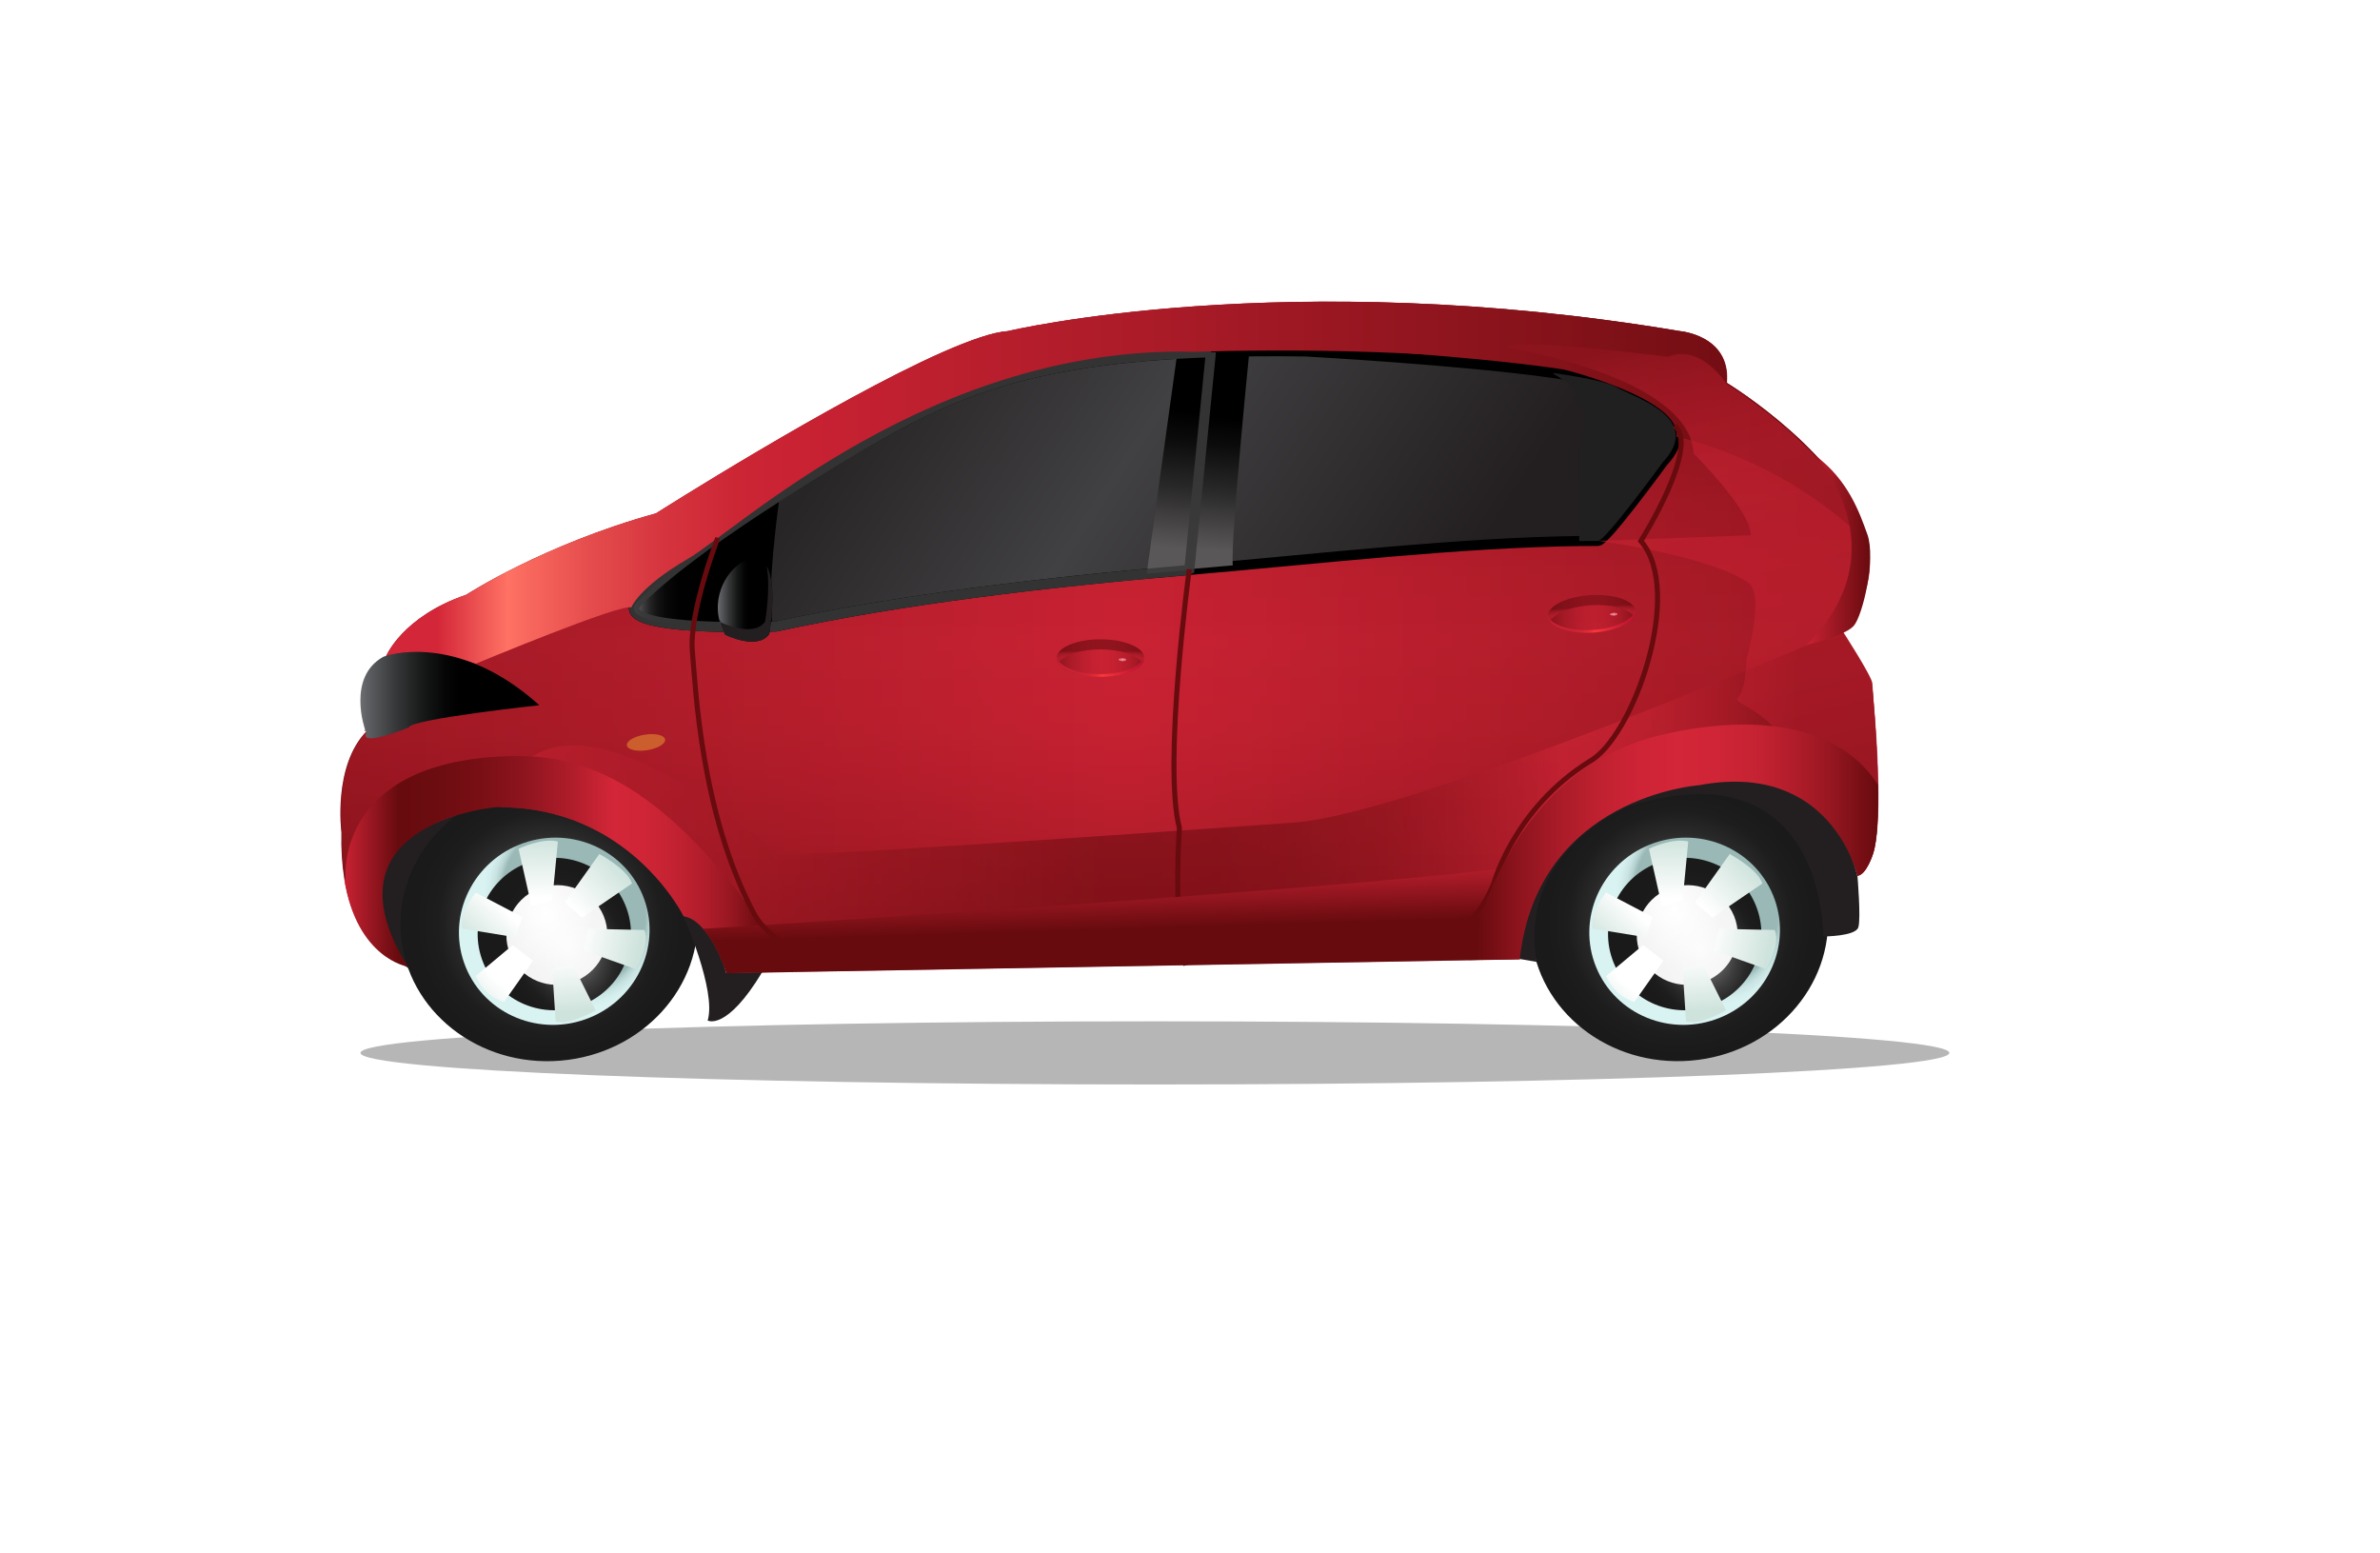
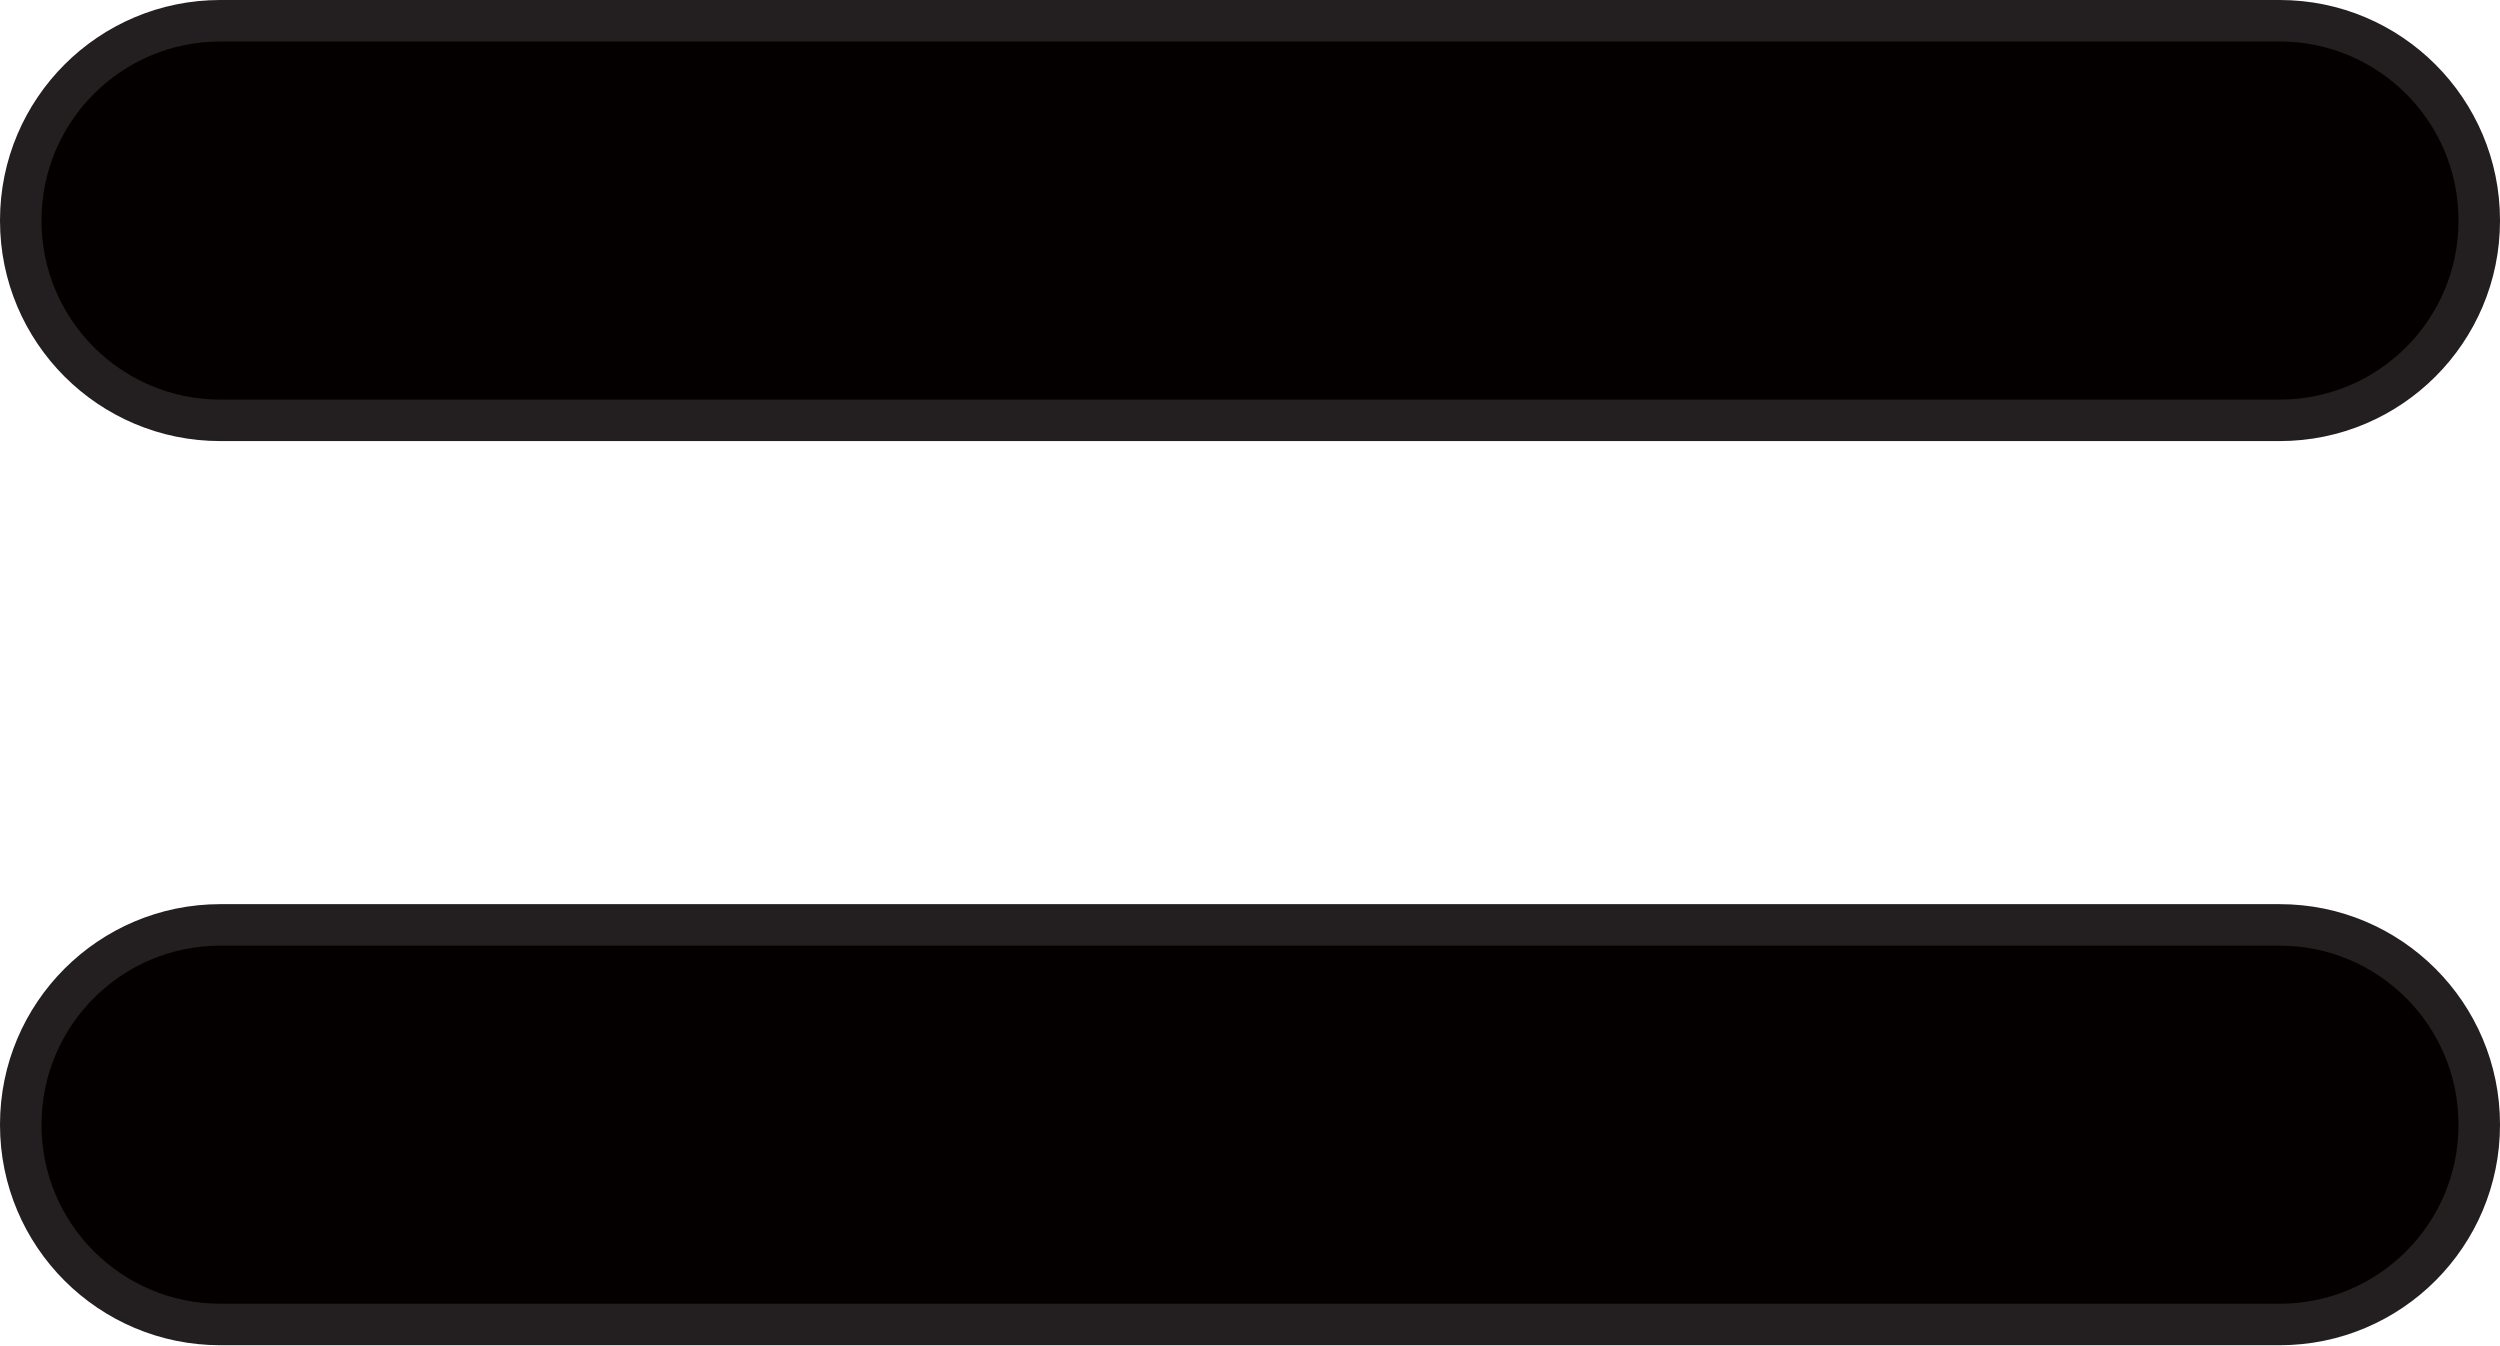
- <svg xmlns="http://www.w3.org/2000/svg" xmlns:xlink="http://www.w3.org/1999/xlink" viewBox="0 0 235.92 153.84" overflow="hidden">
-   <defs>
-     <linearGradient x1="33.74" y1="63.09" x2="186.17" y2="63.09" gradientUnits="userSpaceOnUse" id="linear-gradient">
-       <stop offset="0" stop-color="#670B0F" />
-       <stop offset="0.51" stop-color="#C92233" />
-       <stop offset="1" stop-color="#670B0F" />
-     </linearGradient>
-     <linearGradient x1="109.72" y1="29.65" x2="110.09" y2="96.04" gradientUnits="userSpaceOnUse" id="linear-gradient-2">
-       <stop offset="0" stop-color="#670B0F" />
-       <stop offset="0.08" stop-color="#801018" />
-       <stop offset="0.19" stop-color="#9F1823" />
-       <stop offset="0.31" stop-color="#B61D2C" />
-       <stop offset="0.42" stop-color="#C42031" />
-       <stop offset="0.51" stop-color="#C92233" />
-       <stop offset="0.62" stop-color="#C52131" />
-       <stop offset="0.71" stop-color="#BA1E2D" />
-       <stop offset="0.81" stop-color="#A81A26" />
-       <stop offset="0.9" stop-color="#8E141D" />
-       <stop offset="0.98" stop-color="#6D0C11" />
-       <stop offset="1" stop-color="#670B0F" />
-     </linearGradient>
-     <radialGradient cx="54.43" cy="91.44" r="14.24" fx="54.43" fy="91.44" gradientUnits="userSpaceOnUse" id="radial-gradient" gradientTransform="matrix(0.996694 0.0812427 -0.0812427 0.996694 7.61 -4.12)">
-       <stop offset="0" stop-color="#BFBFBF" />
-       <stop offset="0.08" stop-color="#A2A2A2" />
-       <stop offset="0.21" stop-color="#797979" />
-       <stop offset="0.35" stop-color="#565656" />
-       <stop offset="0.49" stop-color="#3C3C3C" />
-       <stop offset="0.63" stop-color="#292929" />
-       <stop offset="0.78" stop-color="#1D1D1D" />
-       <stop offset="0.93" stop-color="#1A1A1A" />
-     </radialGradient>
-     <radialGradient cx="-761.58" cy="-650.64" r="8.4" fx="-761.58" fy="-650.64" gradientUnits="userSpaceOnUse" id="radial-gradient-2" gradientTransform="matrix(-0.682475 0.824092 -0.815613 -0.880853 -993.54 144.19)">
-       <stop offset="0.79" stop-color="#99B8B6" />
-       <stop offset="0.8" stop-color="#9CBBB9" />
-       <stop offset="0.84" stop-color="#B6D3D2" />
-       <stop offset="0.89" stop-color="#C9E4E3" />
-       <stop offset="0.95" stop-color="#D5EEEE" />
-       <stop offset="1" stop-color="#D9F2F2" />
-     </radialGradient>
-     <radialGradient cx="-761.34" cy="-650.33" r="6.63" fx="-761.34" fy="-650.33" xlink:href="#radial-gradient" id="radial-gradient-3" gradientTransform="matrix(-0.667288 0.849192 -0.845279 -0.947411 -1001.35 124.3)" />
-     <radialGradient cx="-761.53" cy="-650.54" r="4.43" fx="-761.53" fy="-650.54" gradientUnits="userSpaceOnUse" id="radial-gradient-4" gradientTransform="matrix(-0.677573 0.828127 -0.819483 -0.893429 -995.06 139.9)">
-       <stop offset="0" stop-color="#FFFFFF" />
-       <stop offset="1" stop-color="#FFFFFF" stop-opacity="0.95" />
-     </radialGradient>
-     <linearGradient x1="-771.26" y1="-669.19" x2="-774.04" y2="-673.88" gradientUnits="userSpaceOnUse" id="linear-gradient-3" gradientTransform="matrix(-0.696771 0.73117 -0.789085 -0.751961 -1008.45 156.56)">
-       <stop offset="0" stop-color="#FFFFFF" />
-       <stop offset="1" stop-color="#CFE3DD" />
-     </linearGradient>
-     <linearGradient x1="-767.05" y1="-661.69" x2="-761.99" y2="-661.69" xlink:href="#linear-gradient-3" id="linear-gradient-4" gradientTransform="matrix(-0.670482 0.71474 -0.747499 -0.723259 -957.5 161.1)" />
-     <linearGradient x1="-766.48" y1="-669.12" x2="-763.52" y2="-673" xlink:href="#linear-gradient-3" id="linear-gradient-5" gradientTransform="matrix(-0.678583 0.72085 -0.835631 -0.804669 -1026.27 109.29)" />
-     <linearGradient x1="-773.92" y1="-663.02" x2="-777.78" y2="-659.42" xlink:href="#linear-gradient-3" id="linear-gradient-6" gradientTransform="matrix(-0.781125 0.816544 -0.833859 -0.791957 -1101.39 195.93)" />
-     <linearGradient x1="-771.58" y1="-667.09" x2="-777.66" y2="-667.42" xlink:href="#linear-gradient-3" id="linear-gradient-7" gradientTransform="matrix(-0.689872 0.723931 -0.723931 -0.689872 -958.36 188.34)" />
-     <linearGradient x1="-760.85" y1="-668.03" x2="-755.09" y2="-667.89" xlink:href="#linear-gradient-3" id="linear-gradient-8" gradientTransform="matrix(-0.626096 0.646532 -0.656586 -0.615714 -865.99 177.35)" />
-     <linearGradient x1="83.66" y1="30.87" x2="138.46" y2="66.99" gradientUnits="userSpaceOnUse" id="linear-gradient-9">
-       <stop offset="0.1" stop-color="#282526" />
-       <stop offset="0.48" stop-color="#414042" />
-       <stop offset="1" stop-color="#231F20" />
-     </linearGradient>
-     <linearGradient x1="62.84" y1="55.67" x2="77.27" y2="55.67" gradientUnits="userSpaceOnUse" id="linear-gradient-10">
-       <stop offset="0" stop-color="#6D6E71" />
-       <stop offset="0.03" stop-color="#525355" />
-       <stop offset="0.07" stop-color="#39393B" />
-       <stop offset="0.11" stop-color="#242425" />
-       <stop offset="0.16" stop-color="#131314" />
-       <stop offset="0.22" stop-color="#080808" />
-       <stop offset="0.31" stop-color="#010101" />
-       <stop offset="0.55" />
-     </linearGradient>
-     <linearGradient x1="116.04" y1="54.3" x2="118.05" y2="33.14" gradientUnits="userSpaceOnUse" id="linear-gradient-11">
-       <stop offset="0" stop-color="#5A5758" />
-       <stop offset="0.28" stop-color="#2A2929" />
-       <stop offset="0.51" stop-color="#0B0B0B" />
-       <stop offset="0.64" />
-     </linearGradient>
-     <linearGradient x1="120.21" y1="54.52" x2="122.21" y2="34.01" xlink:href="#linear-gradient-11" id="linear-gradient-12" />
-     <linearGradient x1="71.15" y1="59.47" x2="76.56" y2="59.47" gradientUnits="userSpaceOnUse" id="linear-gradient-13">
-       <stop offset="0" stop-color="#6D6E71" />
-       <stop offset="0.05" stop-color="#5C5D60" />
-       <stop offset="0.21" stop-color="#343536" />
-       <stop offset="0.35" stop-color="#171818" />
-       <stop offset="0.47" stop-color="#060606" />
-       <stop offset="0.55" />
-     </linearGradient>
-     <linearGradient x1="49.64" y1="79.46" x2="186.17" y2="79.46" gradientUnits="userSpaceOnUse" id="linear-gradient-14">
-       <stop offset="0" stop-color="#C92233" />
-       <stop offset="0.44" stop-color="#670B0F" />
-       <stop offset="0.52" stop-color="#6A0B10" />
-       <stop offset="0.58" stop-color="#740E14" />
-       <stop offset="0.64" stop-color="#85121A" />
-       <stop offset="0.69" stop-color="#9D1823" />
-       <stop offset="0.74" stop-color="#BB202F" />
-       <stop offset="0.77" stop-color="#D32638" />
-       <stop offset="0.81" stop-color="#CF2536" />
-       <stop offset="0.84" stop-color="#C42232" />
-       <stop offset="0.87" stop-color="#B21D2B" />
-       <stop offset="0.9" stop-color="#981721" />
-       <stop offset="0.93" stop-color="#770F15" />
-       <stop offset="0.94" stop-color="#670B0F" />
-     </linearGradient>
-     <linearGradient x1="116.12" y1="76.06" x2="118.14" y2="76.06" gradientUnits="userSpaceOnUse" id="linear-gradient-15">
-       <stop offset="0" stop-color="#670B0F" />
-       <stop offset="0.52" stop-color="#670B0F" />
-       <stop offset="0.97" stop-color="#670B0F" />
-       <stop offset="1" stop-color="#670B0F" />
-     </linearGradient>
-     <linearGradient x1="43.28" y1="47.84" x2="184.43" y2="47.84" gradientUnits="userSpaceOnUse" id="linear-gradient-16">
-       <stop offset="0" stop-color="#D32638" />
-       <stop offset="0.05" stop-color="#FF7264" />
-       <stop offset="0.06" stop-color="#FA6A5F" />
-       <stop offset="0.11" stop-color="#E44B4C" />
-       <stop offset="0.16" stop-color="#D5343E" />
-       <stop offset="0.21" stop-color="#CC2635" />
-       <stop offset="0.25" stop-color="#C92233" />
-       <stop offset="0.5" stop-color="#AB1B28" />
-       <stop offset="1" stop-color="#670B0F" />
-     </linearGradient>
-     <linearGradient x1="35.72" y1="68.89" x2="53.47" y2="68.89" xlink:href="#linear-gradient-13" id="linear-gradient-17" />
-     <linearGradient x1="164.49" y1="33.33" x2="179.99" y2="94.24" gradientUnits="userSpaceOnUse" id="linear-gradient-18">
-       <stop offset="0" stop-color="#90151F" />
-       <stop offset="0.03" stop-color="#9F1824" />
-       <stop offset="0.1" stop-color="#B61D2C" />
-       <stop offset="0.16" stop-color="#C42031" />
-       <stop offset="0.21" stop-color="#C92233" />
-       <stop offset="0.43" stop-color="#C52131" />
-       <stop offset="0.63" stop-color="#BA1E2D" />
-       <stop offset="0.82" stop-color="#A81A27" />
-       <stop offset="1" stop-color="#90151F" />
-     </linearGradient>
-     <linearGradient x1="104.75" y1="65.22" x2="113.43" y2="65.22" xlink:href="#linear-gradient-2" id="linear-gradient-19" />
-     <linearGradient x1="104.75" y1="66.03" x2="113.43" y2="66.03" gradientUnits="userSpaceOnUse" id="linear-gradient-20">
-       <stop offset="0" stop-color="#C92233" />
-       <stop offset="0.27" stop-color="#CA2233" />
-       <stop offset="0.36" stop-color="#D12534" />
-       <stop offset="0.43" stop-color="#DD2B36" />
-       <stop offset="0.49" stop-color="#EE3239" />
-       <stop offset="0.52" stop-color="#FA383B" />
-       <stop offset="0.66" stop-color="#E42A38" />
-       <stop offset="0.87" stop-color="#C71934" />
-       <stop offset="1" stop-color="#BD1333" />
-     </linearGradient>
-     <linearGradient x1="109.09" y1="64.49" x2="109.09" y2="65.97" xlink:href="#linear-gradient-2" id="linear-gradient-21" />
-     <radialGradient cx="111.26" cy="65.38" r="0.27" fx="111.26" fy="65.38" gradientUnits="userSpaceOnUse" id="radial-gradient-5">
-       <stop offset="0.05" stop-color="#FFFFFF" stop-opacity="0.65" />
-       <stop offset="0.55" stop-color="#F88F9C" stop-opacity="0.65" />
-       <stop offset="0.64" stop-color="#F88F9C" stop-opacity="0.68" />
-       <stop offset="0.78" stop-color="#F88F9C" stop-opacity="0.76" />
-       <stop offset="0.94" stop-color="#F88F9C" stop-opacity="0.89" />
-       <stop offset="1" stop-color="#F88F9C" stop-opacity="0.95" />
-     </radialGradient>
-     <linearGradient x1="150.23" y1="102.6" x2="158.91" y2="102.6" xlink:href="#linear-gradient-2" id="linear-gradient-22" gradientTransform="matrix(0.998209 -0.059829 0.059829 0.998209 -2.64 -32.33)" />
-     <linearGradient x1="150.23" y1="103.42" x2="158.91" y2="103.42" xlink:href="#linear-gradient-20" id="linear-gradient-23" gradientTransform="matrix(0.998209 -0.059829 0.059829 0.998209 -2.64 -32.33)" />
-     <linearGradient x1="154.57" y1="101.88" x2="154.57" y2="103.35" xlink:href="#linear-gradient-2" id="linear-gradient-24" gradientTransform="matrix(0.998209 -0.059829 0.059829 0.998209 -2.64 -32.33)" />
-     <radialGradient cx="156.74" cy="102.77" r="0.27" fx="156.74" fy="102.77" xlink:href="#radial-gradient-5" id="radial-gradient-6" gradientTransform="matrix(0.998209 -0.059829 0.059829 0.998209 -2.64 -32.33)" />
-     <linearGradient x1="34.12" y1="85.67" x2="78.62" y2="85.67" gradientUnits="userSpaceOnUse" id="linear-gradient-25">
-       <stop offset="0" stop-color="#C92233" />
-       <stop offset="0.12" stop-color="#670B0F" />
-       <stop offset="0.2" stop-color="#6B0C10" />
-       <stop offset="0.3" stop-color="#780F15" />
-       <stop offset="0.4" stop-color="#8E141E" />
-       <stop offset="0.5" stop-color="#AD1C29" />
-       <stop offset="0.6" stop-color="#D32638" />
-       <stop offset="0.67" stop-color="#CF2536" />
-       <stop offset="0.73" stop-color="#C42232" />
-       <stop offset="0.8" stop-color="#B21D2B" />
-       <stop offset="0.86" stop-color="#981721" />
-       <stop offset="0.91" stop-color="#770F15" />
-       <stop offset="0.94" stop-color="#670B0F" />
-     </linearGradient>
-     <linearGradient x1="112" y1="85.68" x2="112.19" y2="92.06" gradientUnits="userSpaceOnUse" id="linear-gradient-26">
-       <stop offset="0" stop-color="#C92233" />
-       <stop offset="1" stop-color="#670B0F" />
-     </linearGradient>
-     <linearGradient x1="68.35" y1="67.99" x2="166.88" y2="67.99" xlink:href="#linear-gradient-15" id="linear-gradient-27" />
-     <linearGradient x1="179.04" y1="54.55" x2="185.38" y2="54.55" xlink:href="#linear-gradient-26" id="linear-gradient-28" />
-     <radialGradient cx="166.48" r="14.24" fx="166.48" xlink:href="#radial-gradient" id="radial-gradient-7" gradientTransform="matrix(0.996694 0.0812427 -0.0812427 0.996694 7.98 -13.22)" />
-     <radialGradient cx="-839.4" cy="-723.15" r="8.4" fx="-839.4" fy="-723.15" xlink:href="#radial-gradient-2" id="radial-gradient-8" />
-     <radialGradient cx="-839.99" cy="-720.99" r="6.63" fx="-839.99" fy="-720.99" xlink:href="#radial-gradient" id="radial-gradient-9" gradientTransform="matrix(-0.667288 0.849192 -0.845279 -0.947411 -1001.35 124.3)" />
-     <radialGradient cx="-839.55" cy="-722.59" r="4.43" fx="-839.55" fy="-722.59" xlink:href="#radial-gradient-4" id="radial-gradient-10" />
-     <linearGradient x1="-847.49" y1="-743.73" x2="-850.27" y2="-748.42" xlink:href="#linear-gradient-3" id="linear-gradient-29" />
-     <linearGradient x1="-846.5" y1="-740.52" x2="-841.43" y2="-740.52" xlink:href="#linear-gradient-3" id="linear-gradient-30" gradientTransform="matrix(-0.670482 0.71474 -0.747499 -0.723259 -957.5 161.1)" />
-     <linearGradient x1="-844.83" y1="-739.22" x2="-841.87" y2="-743.1" xlink:href="#linear-gradient-3" id="linear-gradient-31" gradientTransform="matrix(-0.678583 0.72085 -0.835631 -0.804669 -1026.27 109.29)" />
-     <linearGradient x1="-842.37" y1="-733.58" x2="-846.24" y2="-729.98" xlink:href="#linear-gradient-3" id="linear-gradient-32" gradientTransform="matrix(-0.781125 0.816544 -0.833859 -0.791957 -1101.39 195.93)" />
-     <linearGradient x1="-848.88" y1="-748.21" x2="-854.97" y2="-748.53" xlink:href="#linear-gradient-3" id="linear-gradient-33" gradientTransform="matrix(-0.689872 0.723931 -0.723931 -0.689872 -958.36 188.34)" />
-     <linearGradient x1="-845.58" y1="-757.37" x2="-839.82" y2="-757.22" xlink:href="#linear-gradient-3" id="linear-gradient-34" gradientTransform="matrix(-0.626096 0.646532 -0.656586 -0.615714 -865.99 177.35)" />
-     <linearGradient x1="145.6" y1="83.48" x2="186.17" y2="83.48" gradientUnits="userSpaceOnUse" id="linear-gradient-35">
-       <stop offset="0.02" stop-color="#670B0F" />
-       <stop offset="0.11" stop-color="#89131C" />
-       <stop offset="0.22" stop-color="#A91B28" />
-       <stop offset="0.32" stop-color="#C02130" />
-       <stop offset="0.42" stop-color="#CE2436" />
-       <stop offset="0.51" stop-color="#D32638" />
-       <stop offset="0.61" stop-color="#CF2536" />
-       <stop offset="0.71" stop-color="#C42232" />
-       <stop offset="0.79" stop-color="#B21D2B" />
-       <stop offset="0.88" stop-color="#981721" />
-       <stop offset="0.96" stop-color="#770F15" />
-       <stop offset="1" stop-color="#670B0F" />
-     </linearGradient>
-   </defs>
-   <g>
-     <g id="Layer_1">
-       <ellipse cx="114.48" cy="104.35" rx="78.75" ry="3.13" fill="#B7B6B6" />
-       <g>
-         <g>
-           <path d="M185.67 84.48C185.67 84.48 185.03 86.58 184.12 86.67 184.12 86.67 182.8 80.77 177.19 78.35 174.99 77.4 172.13 76.99 168.43 77.69 168.43 77.69 152.43 78.78 150.65 94.92L145.6 95.01 78.62 96.18 72.01 96.29C72.01 96.29 70.37 91.09 67.77 90.68 67.77 90.68 62.5 79.93 49.64 79.87 49.48 79.87 49.32 79.87 49.16 79.87 49.16 79.87 31.52 81.37 40.41 95.67 40.41 95.67 35.38 94.91 34.12 87.03 33.91 85.72 33.8 84.21 33.84 82.48 33.84 82.48 32.97 75.89 36.35 72.45 36.38 72.42 36.41 72.38 36.44 72.36 36.44 72.36 34.6 67.18 38.22 65.15L38.22 65.15C38.26 65.02 39.89 61.11 46.21 58.95 46.21 58.95 53.86 53.97 64.99 50.89 65 50.89 65.01 50.88 65.02 50.88 65.02 50.88 82.64 39.68 93.4 34.92 96.15 33.71 98.45 32.91 99.89 32.82 99.89 32.82 127.38 26.25 166.5 32.82 166.5 32.82 171.56 33.23 171.15 37.95L171.16 37.95C171.53 38.18 183.34 45.47 185.1 53.75 185.71 56.58 185.13 59.54 182.51 62.37 182.51 62.37 185.56 67.06 185.56 67.7 185.56 67.7 186.07 72.91 186.15 77.69 186.2 80.47 186.1 83.11 185.66 84.48Z" fill="url(#linear-gradient)" />
-           <path d="M185.71 84.48C185.71 84.48 185.07 86.58 184.16 86.67 184.16 86.67 182.84 80.77 177.23 78.35 175.03 77.4 172.17 76.99 168.47 77.69 168.47 77.69 152.47 78.78 150.69 94.92L145.64 95.01 78.66 96.18 72.05 96.29C72.05 96.29 70.41 91.09 67.81 90.68 67.81 90.68 62.54 79.93 49.68 79.87 49.52 79.87 49.36 79.87 49.2 79.87 49.2 79.87 31.56 81.37 40.45 95.67 40.45 95.67 35.42 94.91 34.16 87.03 33.95 85.72 33.84 84.21 33.88 82.48 33.88 82.48 33.01 75.89 36.39 72.45 36.42 72.42 36.45 72.38 36.48 72.36 36.48 72.36 34.64 67.18 38.26 65.15L38.26 65.15C38.3 65.02 39.93 61.11 46.25 58.95 46.25 58.95 53.9 53.97 65.03 50.89 65.04 50.89 65.05 50.88 65.06 50.88 65.06 50.88 82.68 39.68 93.45 34.92 96.2 33.71 98.5 32.91 99.94 32.82 99.94 32.82 127.43 26.25 166.55 32.82 166.55 32.82 171.61 33.23 171.2 37.95L171.21 37.95C171.58 38.18 183.39 45.47 185.15 53.75 185.76 56.58 185.18 59.54 182.56 62.37 182.56 62.37 185.58 67.07 185.61 67.7 185.73 70.2 186.12 72.91 186.2 77.69 186.25 80.47 186.15 83.11 185.71 84.48Z" fill="url(#linear-gradient-2)" opacity="0.58" />
-         </g>
-         <g>
-           <path d="M41.43 96.48C41.43 96.48 32.29 92.5 40.09 83.02 40.09 83.02 47.8 78.73 51.49 80.06 51.49 80.06 44.33 82.43 42.46 85.85 42.46 85.85 40.48 90.08 41.43 96.48Z" fill="#231F20" />
-           <ellipse cx="54.43" cy="91.44" rx="14.74" ry="13.73" fill="url(#radial-gradient)" transform="matrix(0.996694 -0.0812427 0.0812427 0.996694 -7.25 4.72)" />
-           <path d="M46.17 95.86C44.23 91.13 46.59 85.7 51.43 83.73 56.27 81.76 61.77 84 63.71 88.73 65.65 93.46 63.29 98.89 58.45 100.86 53.61 102.83 48.11 100.59 46.17 95.86Z" fill="url(#radial-gradient-2)" />
-           <path d="M47.91 95.43C46.33 91.57 48.2 87.16 52.09 85.58 55.98 84 60.41 85.85 61.99 89.71 63.57 93.57 61.7 97.98 57.81 99.56 53.92 101.14 49.49 99.29 47.91 95.43Z" fill="url(#radial-gradient-3)" />
-           <path d="M50.56 94.55C49.53 92.03 50.77 89.14 53.33 88.1 55.89 87.06 58.81 88.26 59.84 90.78 60.87 93.3 59.63 96.19 57.07 97.23 54.51 98.27 51.59 97.07 50.56 94.55Z" fill="url(#radial-gradient-4)" />
-           <g>
-             <g>
-               <path d="M63.88 92.17 58.34 92.05 57.88 94.22 62.99 96.04C62.99 96.04 64.49 93.68 63.87 92.16Z" fill="url(#linear-gradient-3)" />
-               <path d="M45.82 92.03 51.07 92.89 51.78 90.88 47.15 88.46C47.15 88.46 45.43 90.5 45.82 92.02Z" fill="url(#linear-gradient-4)" />
-             </g>
-             <g>
-               <path d="M55.08 101.25 54.74 96.01 56.76 95.55 59.05 100.14C59.05 100.14 56.48 101.64 55.08 101.24Z" fill="url(#linear-gradient-5)" />
-               <path d="M55.3 83.4 54.74 89.22 52.69 89.81 51.4 84.12C51.4 84.12 53.72 82.99 55.3 83.4Z" fill="url(#linear-gradient-6)" />
-             </g>
-             <path d="M62.65 87.56 57.7 90.94 55.98 89.46 59.41 84.64C59.41 84.64 62.19 86.11 62.65 87.56Z" fill="url(#linear-gradient-7)" />
-             <path d="M49.96 99.3 52.84 95.22 50.83 93.66 47.16 96.73C47.16 96.73 47.93 98.75 49.97 99.3Z" fill="url(#linear-gradient-8)" />
-           </g>
-         </g>
-         <g>
-           <path d="M164.79 45.86C164.79 45.86 159.14 53.61 158.41 53.61 157.8 53.61 157.19 53.61 156.57 53.62 144.66 53.77 131.2 55.34 117.63 56.51 103.6 57.71 89.48 59.37 76.93 62.09 76.93 62.09 60.02 62.76 63.25 59.56 69.38 53.47 83.28 45.37 85.73 43.94 94.06 39.07 101.82 35.54 120.02 34.91 122.88 34.81 125.99 34.78 129.41 34.83 129.41 34.83 144.84 35.67 154 36.97 157.01 37.4 159.34 37.87 160.23 38.38 162.05 39.42 168.98 41.43 164.79 45.85Z" stroke="#000000" stroke-miterlimit="10" fill="url(#linear-gradient-9)" />
-           <path d="M76.64 62.1C74.45 62.17 60.26 62.52 63.25 59.56 66.6 56.23 72.28 52.29 77.14 49.19L77.27 49.3C77.27 49.3 75.85 59.17 76.64 62.1Z" fill="url(#linear-gradient-10)" />
-           <path d="M120.02 34.91C120.02 34.91 120.02 34.98 120.02 35.01L117.9 56.41 117.63 56.51C116.32 56.62 115.01 56.74 113.7 56.86L113.67 56.82 116.68 35.14C116.68 35.14 116.69 35.09 116.7 35.06 117.77 35 118.88 34.95 120.04 34.91Z" fill="url(#linear-gradient-11)" />
-           <path d="M123.84 34.87C123.84 34.87 121.97 53.47 122.2 56.03L117.89 56.41 120.02 34.91C120.02 34.91 123.41 34.73 123.84 34.87Z" fill="url(#linear-gradient-12)" />
-           <path d="M164.79 45.86C164.79 45.86 159.14 53.61 158.41 53.61 157.8 53.61 157.19 53.61 156.57 53.62L156.54 53.54 156.88 42.8C157.9 38.97 154 37.06 154 37.06L154 36.97C157.01 37.4 159.34 37.87 160.23 38.38 162.05 39.42 168.98 41.43 164.79 45.85Z" fill="#212020" />
-           <path d="M120.02 34.91C120.02 34.91 120.02 34.98 120.02 35.01L117.9 56.41 117.63 56.51C116.32 56.62 115.01 56.74 113.7 56.86 100.98 58.03 88.31 59.62 76.94 62.09 76.94 62.09 76.84 62.09 76.66 62.1 74.47 62.17 60.28 62.52 63.27 59.56 66.62 56.23 72.3 52.29 77.16 49.19 81.18 46.61 84.64 44.59 85.74 43.94 93.54 39.38 100.85 35.99 116.7 35.06 117.77 35 118.88 34.95 120.04 34.91Z" stroke="#383838" stroke-miterlimit="10" fill="none" opacity="0.9" />
-           <path d="M73.6 55.71C71.95 56.59 70.11 59.67 71.87 62.91 71.87 62.91 75.08 64.48 76.25 62.84 76.25 62.84 77.9 53.42 73.61 55.7Z" fill="url(#linear-gradient-13)" />
-           <path d="M76 56.11C76.41 58.33 75.84 61.61 75.84 61.61 74.68 63.25 71.46 61.68 71.46 61.68 71.39 61.55 71.34 61.43 71.28 61.3 71.39 61.83 71.58 62.37 71.87 62.91 71.87 62.91 75.08 64.48 76.25 62.84 76.25 62.84 77.09 58.02 76 56.11Z" fill="#231F20" />
-         </g>
-         <path d="M185.67 84.61C185.67 84.61 185.03 86.71 184.12 86.8 184.12 86.8 181.56 75.35 168.43 77.82 168.43 77.82 159.77 78.41 154.49 85.15 152.58 87.57 151.12 90.79 150.65 95.06L145.6 95.15 78.62 96.32 72.01 96.43C72.01 96.43 71.15 93.68 69.67 92.03 69.12 91.41 68.48 90.94 67.77 90.82 67.77 90.82 62.5 80.07 49.64 80.01 50.42 77.61 51.46 75.82 52.81 74.95 60.83 69.85 77.06 84.62 77.06 84.62 77.61 85.17 128.31 81.52 128.31 81.52 140.53 80.61 182.52 62.51 182.52 62.51 182.52 62.51 185.57 67.2 185.57 67.84 185.57 67.84 186.08 73.05 186.16 77.83 186.21 80.61 186.11 83.25 185.67 84.62Z" fill="url(#linear-gradient-14)" opacity="0.57" />
-         <path d="M117.89 56.41C117.89 56.41 115.27 75.77 116.91 82.06 116.91 82.06 116.25 91.09 117.55 95.67" stroke="url(#linear-gradient-15)" stroke-width="0.5" stroke-miterlimit="10" fill="none" />
-         <path d="M166.18 43.28C166.73 39.45 154.62 36.51 154.62 36.51 139.71 34.05 118.47 34.87 118.47 34.87 92.48 34.14 73.06 52.56 68.18 55.39 63.3 58.22 62.57 60.22 62.57 60.22 61.84 59.67 47.16 65.78 47.16 65.78 40.65 63.79 38.37 65.05 38.23 65.13 38.27 65.01 39.9 61.09 46.22 58.94 46.22 58.94 53.87 53.96 65 50.88 65.01 50.88 65.02 50.87 65.03 50.87 65.03 50.87 82.65 39.67 93.41 34.91 96.16 33.7 98.46 32.9 99.9 32.81 99.9 32.81 127.39 26.24 166.51 32.81 166.51 32.81 171.57 33.22 171.16 37.94 171.16 37.94 183.32 45.33 185.11 53.74 176.39 45.24 166.17 43.28 166.17 43.28Z" fill="url(#linear-gradient-16)" />
-         <path d="M65.93 73.29C65.99 73.71 65.2 74.19 64.15 74.35 63.1 74.51 62.2 74.3 62.14 73.87 62.08 73.45 62.87 72.97 63.92 72.81 64.97 72.65 65.87 72.86 65.93 73.29Z" fill="#CC5E2D" />
-         <path d="M53.47 69.89C53.47 69.89 40.75 71.26 40.52 72.09 40.52 72.09 35.37 74.23 36.37 72.5L36.1 72.41C36.1 72.41 36.16 72.34 36.19 72.32 36.19 72.32 34.35 67.14 37.97 65.11L37.97 65.11C38.16 64.98 45.26 62.5 53.46 69.89Z" fill="url(#linear-gradient-17)" />
-         <path d="M67.76 90.81C67.76 90.81 71.04 98.2 70.15 101.14 70.15 101.14 72 102.23 75.55 96.35L71.99 96.42C71.99 96.42 70.55 90.56 67.75 90.81Z" fill="#231F20" />
-         <path d="M185.67 84.61C185.67 84.61 185.03 86.71 184.12 86.8 184.12 86.8 182.8 80.9 177.19 78.48 178.67 70.97 171.43 69.87 172.25 69.18 173.07 68.5 173.12 65.37 173.12 65.37 173.88 62.5 174.6 58.61 173.23 57.69 169.25 55.04 158.4 53.6 158.4 53.6L173.53 53.05C173.72 50.77 167.88 44.94 167.88 44.94 167.51 37.28 149.37 34.45 149.37 34.45 150 33.36 165.32 35.36 165.32 35.36 168.6 33.99 171.16 38.07 171.16 38.07L171.17 38.07C171.52 38.29 182.36 44.98 184.83 52.82 184.94 53.17 185.03 53.52 185.11 53.88 185.3 54.77 185.37 55.67 185.3 56.57 185.15 58.56 184.32 60.56 182.52 62.5 182.52 62.5 185.57 67.19 185.57 67.83 185.57 67.83 186.08 73.04 186.16 77.82 186.21 80.6 186.11 83.24 185.67 84.61Z" fill="url(#linear-gradient-18)" opacity="0.58" />
-         <g>
-           <path d="M113.43 65.22C113.43 66.25 111.49 67.08 109.09 67.08 106.69 67.08 104.75 66.25 104.75 65.22 104.75 64.19 106.69 63.36 109.09 63.36 111.49 63.36 113.43 64.19 113.43 65.22Z" fill="url(#linear-gradient-19)" opacity="0.58" />
-           <path d="M113.39 64.98C113.34 65.99 111.42 66.81 109.06 66.81 106.85 66.81 105.03 66.1 104.76 65.18 104.76 65.19 104.76 65.2 104.76 65.22 104.76 66.25 106.7 67.08 109.1 67.08 111.5 67.08 113.44 66.25 113.44 65.22 113.44 65.14 113.42 65.06 113.4 64.98Z" fill="url(#linear-gradient-20)" />
-           <path d="M109.09 64.36C111.08 64.36 112.75 64.94 113.26 65.72 113.36 65.56 113.42 65.39 113.42 65.22 113.42 64.19 111.48 63.36 109.08 63.36 106.68 63.36 104.74 64.19 104.74 65.22 104.74 65.39 104.8 65.56 104.9 65.72 105.41 64.93 107.08 64.36 109.07 64.36Z" fill="url(#linear-gradient-21)" opacity="0.58" />
-           <path d="M111.62 65.38C111.62 65.46 111.44 65.53 111.3 65.53 111.16 65.53 110.9 65.46 110.9 65.37 110.9 65.28 111.16 65.23 111.3 65.23 111.44 65.23 111.62 65.3 111.62 65.38Z" fill="url(#radial-gradient-5)" />
-         </g>
-         <g>
-           <path d="M162.11 60.58C162.17 61.61 160.28 62.56 157.89 62.7 155.5 62.84 153.51 62.13 153.45 61.1 153.39 60.07 155.28 59.12 157.67 58.98 160.06 58.84 162.05 59.55 162.11 60.58Z" fill="url(#linear-gradient-22)" opacity="0.58" />
-           <path d="M162.06 60.35C162.07 61.36 160.21 62.29 157.84 62.43 155.63 62.56 153.78 61.96 153.45 61.06 153.45 61.07 153.45 61.09 153.45 61.1 153.51 62.13 155.5 62.84 157.89 62.7 160.28 62.56 162.17 61.61 162.11 60.58 162.11 60.5 162.08 60.42 162.06 60.35Z" fill="url(#linear-gradient-23)" />
-           <path d="M157.73 59.98C159.72 59.86 161.42 60.34 161.98 61.09 162.07 60.92 162.12 60.75 162.11 60.58 162.05 59.55 160.06 58.84 157.67 58.98 155.28 59.12 153.39 60.07 153.45 61.1 153.46 61.27 153.53 61.44 153.64 61.59 154.1 60.78 155.74 60.1 157.73 59.98Z" fill="url(#linear-gradient-24)" opacity="0.58" />
-           <path d="M160.32 60.85C160.32 60.93 160.15 61.01 160.01 61.02 159.87 61.02 159.61 60.97 159.6 60.89 159.6 60.81 159.85 60.74 159.99 60.73 160.13 60.73 160.31 60.78 160.32 60.86Z" fill="url(#radial-gradient-6)" />
-         </g>
-         <path d="M78.62 96.31 72.01 96.42C72.01 96.42 70.37 91.22 67.77 90.81 67.77 90.81 62.36 79.8 49.17 80 49.17 80 31.53 81.5 40.42 95.8 40.42 95.8 35.39 95.04 34.13 87.16L34.26 87.12C34.26 87.12 33.04 75.6 50.13 74.95 57.24 74.68 66.34 76.66 78.63 96.31Z" fill="url(#linear-gradient-25)" />
-         <path d="M154.5 85.17C152.59 87.59 151.13 90.81 150.66 95.08L145.61 95.17 78.63 96.34 72.02 96.45C72.02 96.45 71.16 93.7 69.68 92.05 75.64 91.68 146.49 87.33 154.22 85.23 154.32 85.2 154.41 85.18 154.5 85.17Z" fill="url(#linear-gradient-26)" />
-         <path d="M71.15 53.31C71.15 53.31 68.29 60.72 68.63 64.54 68.97 68.36 69.49 80.63 74.7 90.48 75.39 91.78 76.65 92.91 78.16 93.76 78.16 93.76 139.62 93.3 141.63 92.57 141.63 92.57 145.42 93.87 148.07 87.57 148.07 87.57 150.07 80.14 157.55 75.47 161.88 73.12 167.01 58.61 162.65 53.62 162.65 53.62 168.56 44.28 166 42.17" stroke="url(#linear-gradient-27)" stroke-width="0.5" stroke-miterlimit="10" fill="none" />
-         <path d="M179.96 45.16C179.96 45.16 188.61 54.5 179.04 63.93 179.04 63.93 182.87 63.04 183.76 62.02 184.65 60.99 185.97 55.36 185.1 52.95 184.32 50.78 183.2 47.58 179.96 45.16Z" fill="url(#linear-gradient-28)" />
-         <g>
-           <g>
-             <ellipse cx="166.48" cy="91.44" rx="14.74" ry="13.73" fill="url(#radial-gradient-7)" transform="matrix(0.996694 -0.0812427 0.0812427 0.996694 -6.88 13.82)" />
-             <path d="M158.22 95.86C156.28 91.13 158.64 85.7 163.48 83.73 168.32 81.76 173.82 84 175.76 88.73 177.7 93.46 175.34 98.89 170.5 100.86 165.66 102.83 160.16 100.59 158.22 95.86Z" fill="url(#radial-gradient-8)" />
-             <path d="M159.96 95.43C158.38 91.57 160.25 87.16 164.14 85.58 168.03 84 172.46 85.85 174.04 89.71 175.62 93.57 173.75 97.98 169.86 99.56 165.97 101.14 161.54 99.29 159.96 95.43Z" fill="url(#radial-gradient-9)" />
-             <path d="M162.61 94.55C161.58 92.03 162.82 89.14 165.38 88.1 167.94 87.06 170.86 88.26 171.89 90.78 172.92 93.3 171.68 96.19 169.12 97.23 166.56 98.27 163.64 97.07 162.61 94.55Z" fill="url(#radial-gradient-10)" />
-             <g>
-               <g>
-                 <path d="M175.93 92.17 170.39 92.05 169.93 94.22 175.04 96.04C175.04 96.04 176.54 93.68 175.92 92.16Z" fill="url(#linear-gradient-29)" />
-                 <path d="M157.87 92.03 163.12 92.89 163.83 90.88 159.2 88.46C159.2 88.46 157.48 90.5 157.87 92.02Z" fill="url(#linear-gradient-30)" />
-               </g>
-               <g>
-                 <path d="M167.13 101.25 166.79 96.01 168.81 95.55 171.1 100.14C171.1 100.14 168.53 101.64 167.13 101.24Z" fill="url(#linear-gradient-31)" />
-                 <path d="M167.35 83.4 166.79 89.22 164.74 89.81 163.45 84.12C163.45 84.12 165.77 82.99 167.35 83.4Z" fill="url(#linear-gradient-32)" />
-               </g>
-               <path d="M174.7 87.56 169.75 90.94 168.03 89.46 171.46 84.64C171.46 84.64 174.24 86.11 174.7 87.56Z" fill="url(#linear-gradient-33)" />
-               <path d="M162.01 99.3 164.89 95.22 162.88 93.66 159.21 96.73C159.21 96.73 159.98 98.75 162.02 99.3Z" fill="url(#linear-gradient-34)" />
-             </g>
-           </g>
-           <path d="M184.12 86.8C184.12 86.8 184.48 90.99 184.21 91.9 183.94 92.81 180.74 92.81 180.74 92.81 180.74 92.81 181.01 73.93 161.59 79.86 161.59 79.86 150.41 84.12 152.32 95.33L150.64 95.04C150.64 95.04 149 79.24 170.2 77.26 170.2 77.26 181.37 75.94 184.11 86.79Z" fill="#231F20" />
-           <path d="M185.67 84.61C185.67 84.61 185.03 86.71 184.12 86.8 184.12 86.8 181.56 75.35 168.43 77.82 168.43 77.82 152.43 78.91 150.65 95.05L145.6 95.14C145.77 94.11 149.07 76.98 163.92 73.03 169.39 71.58 181.02 69.95 186.08 77.68 186.11 77.73 186.13 77.77 186.16 77.82 186.21 80.6 186.11 83.24 185.67 84.61Z" fill="url(#linear-gradient-35)" />
-         </g>
-       </g>
-     </g>
-   </g>
+ <svg xmlns="http://www.w3.org/2000/svg" viewBox="0 0 60.25 32.42" id="Layer_1" overflow="hidden">
+   <defs />
+   <rect x="0.5" y="22.29" rx="4.81" ry="4.81" width="59.25" height="9.63" stroke="#231F20" stroke-miterlimit="10" fill="#050000" />
+   <rect x="0.5" y="0.5" rx="4.81" ry="4.81" width="59.25" height="9.63" stroke="#231F20" stroke-miterlimit="10" fill="#050000" />
</svg>
